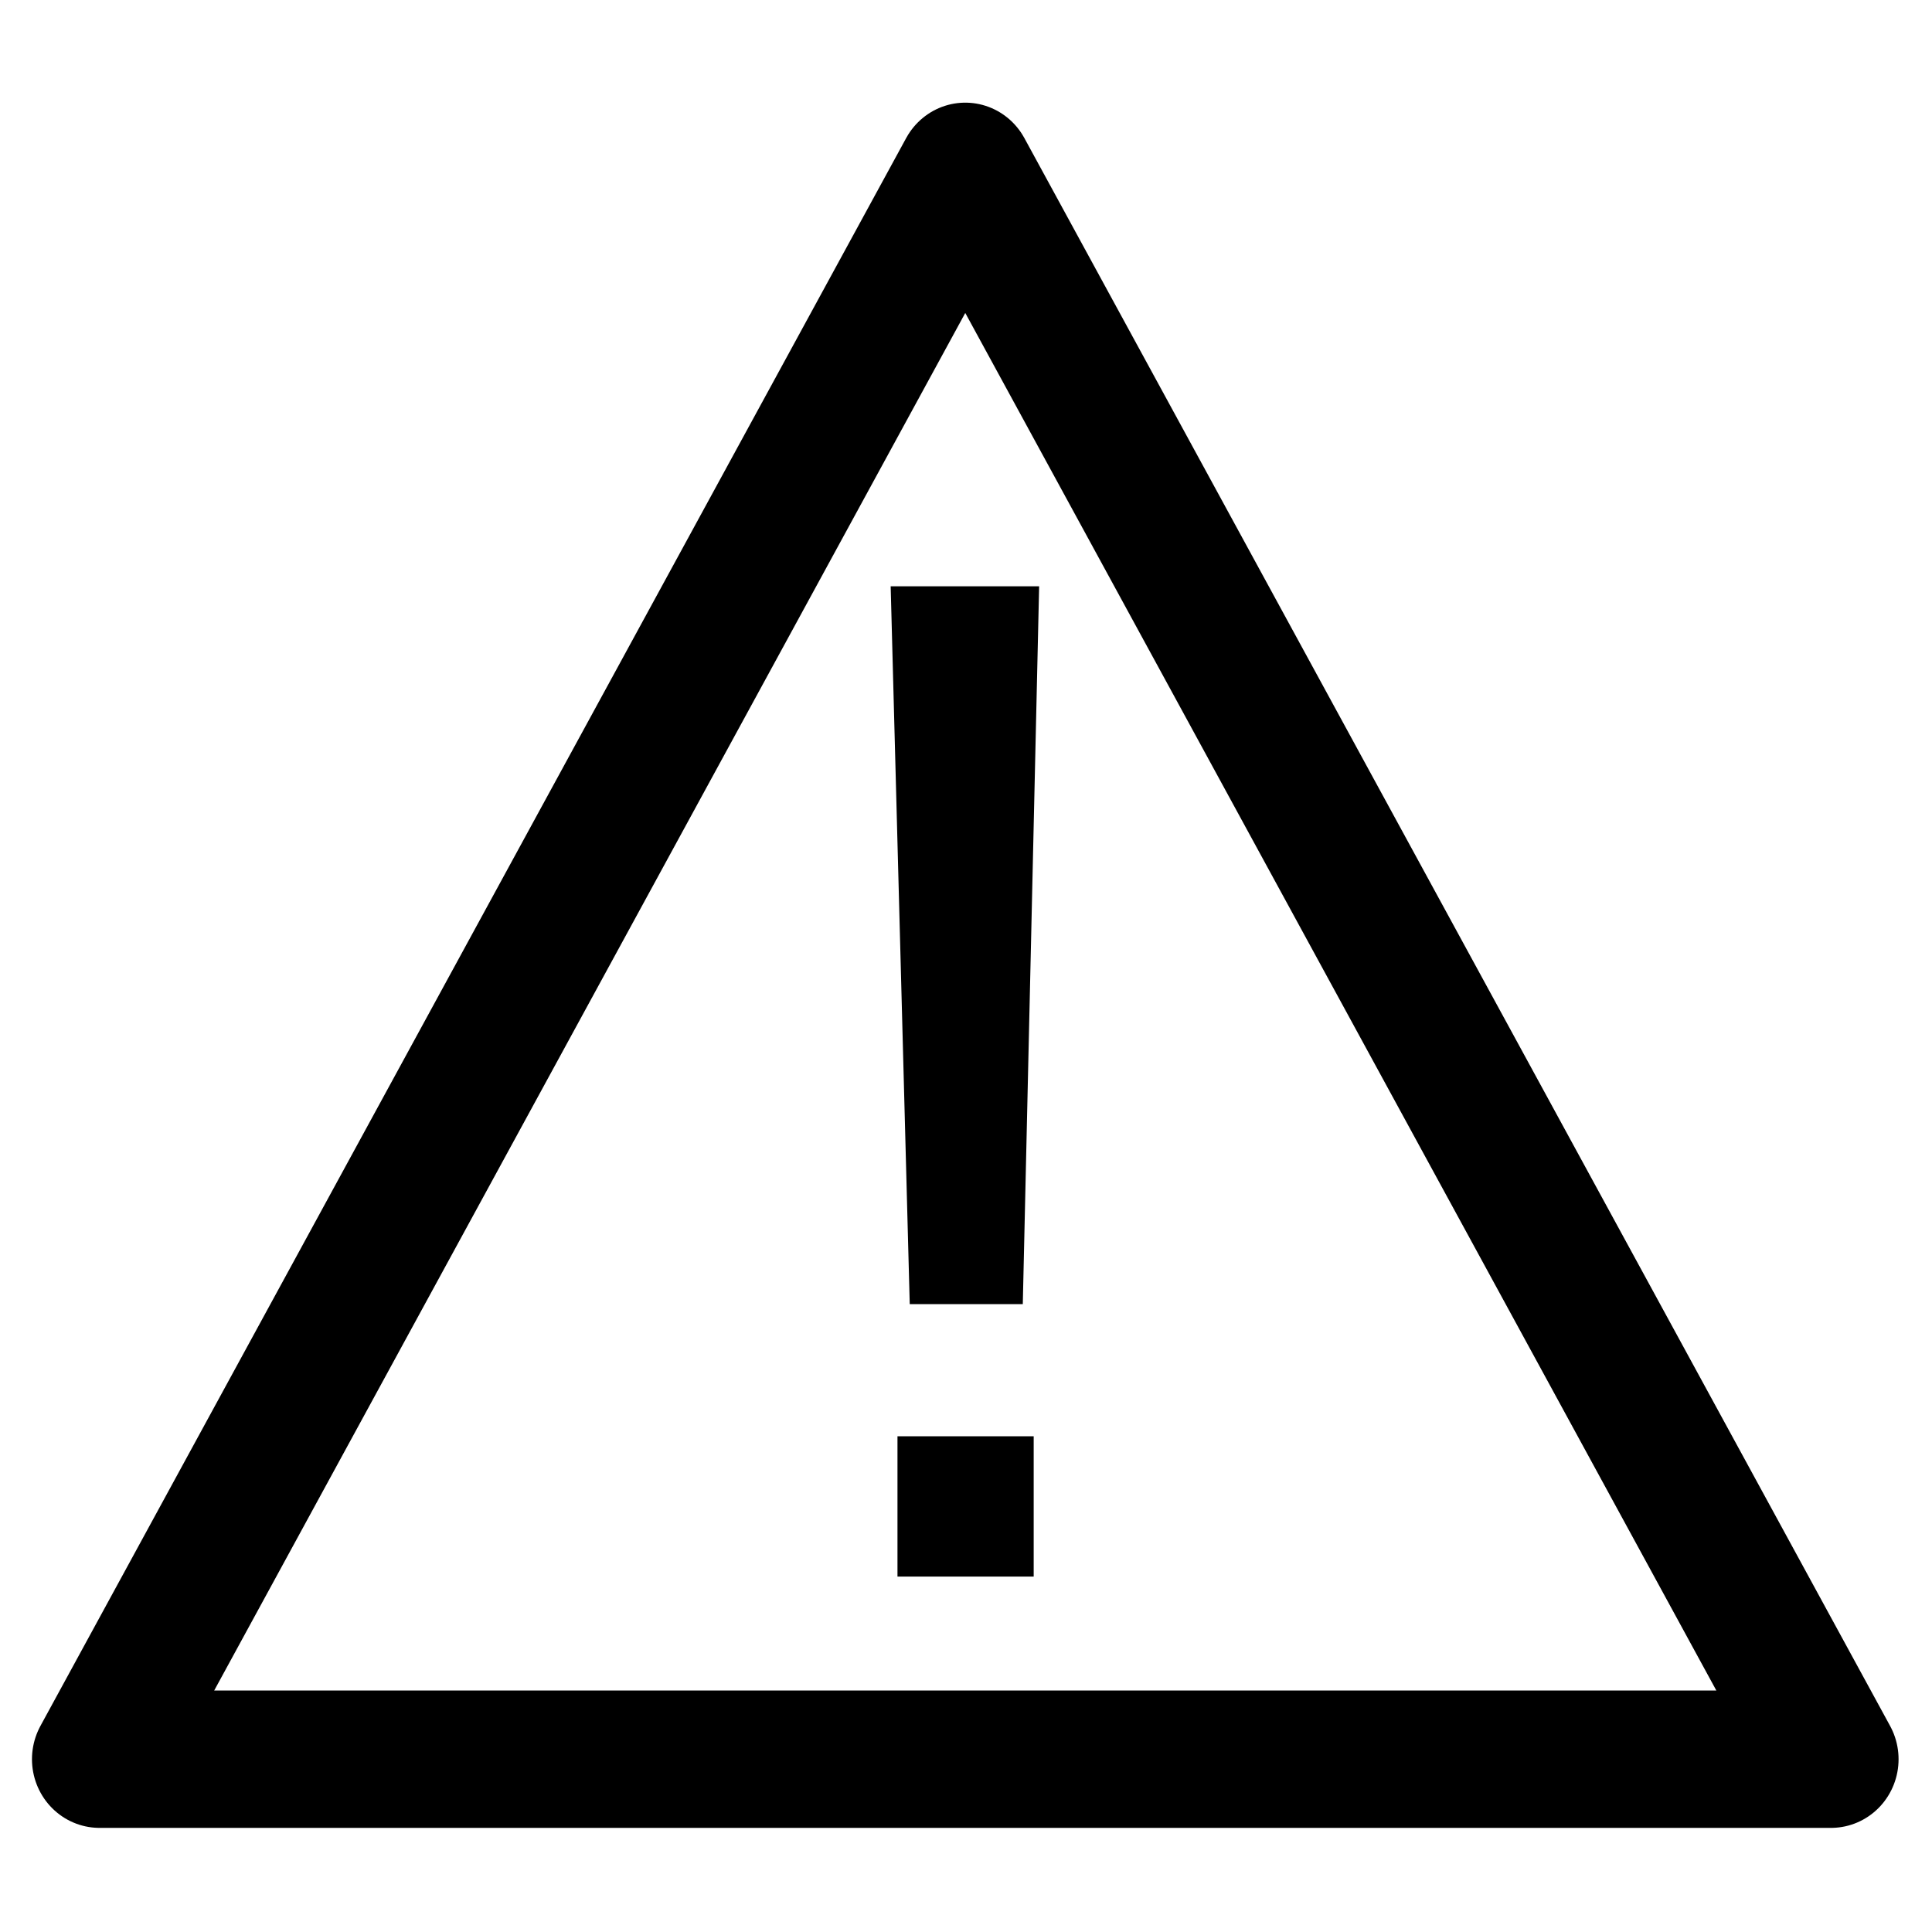
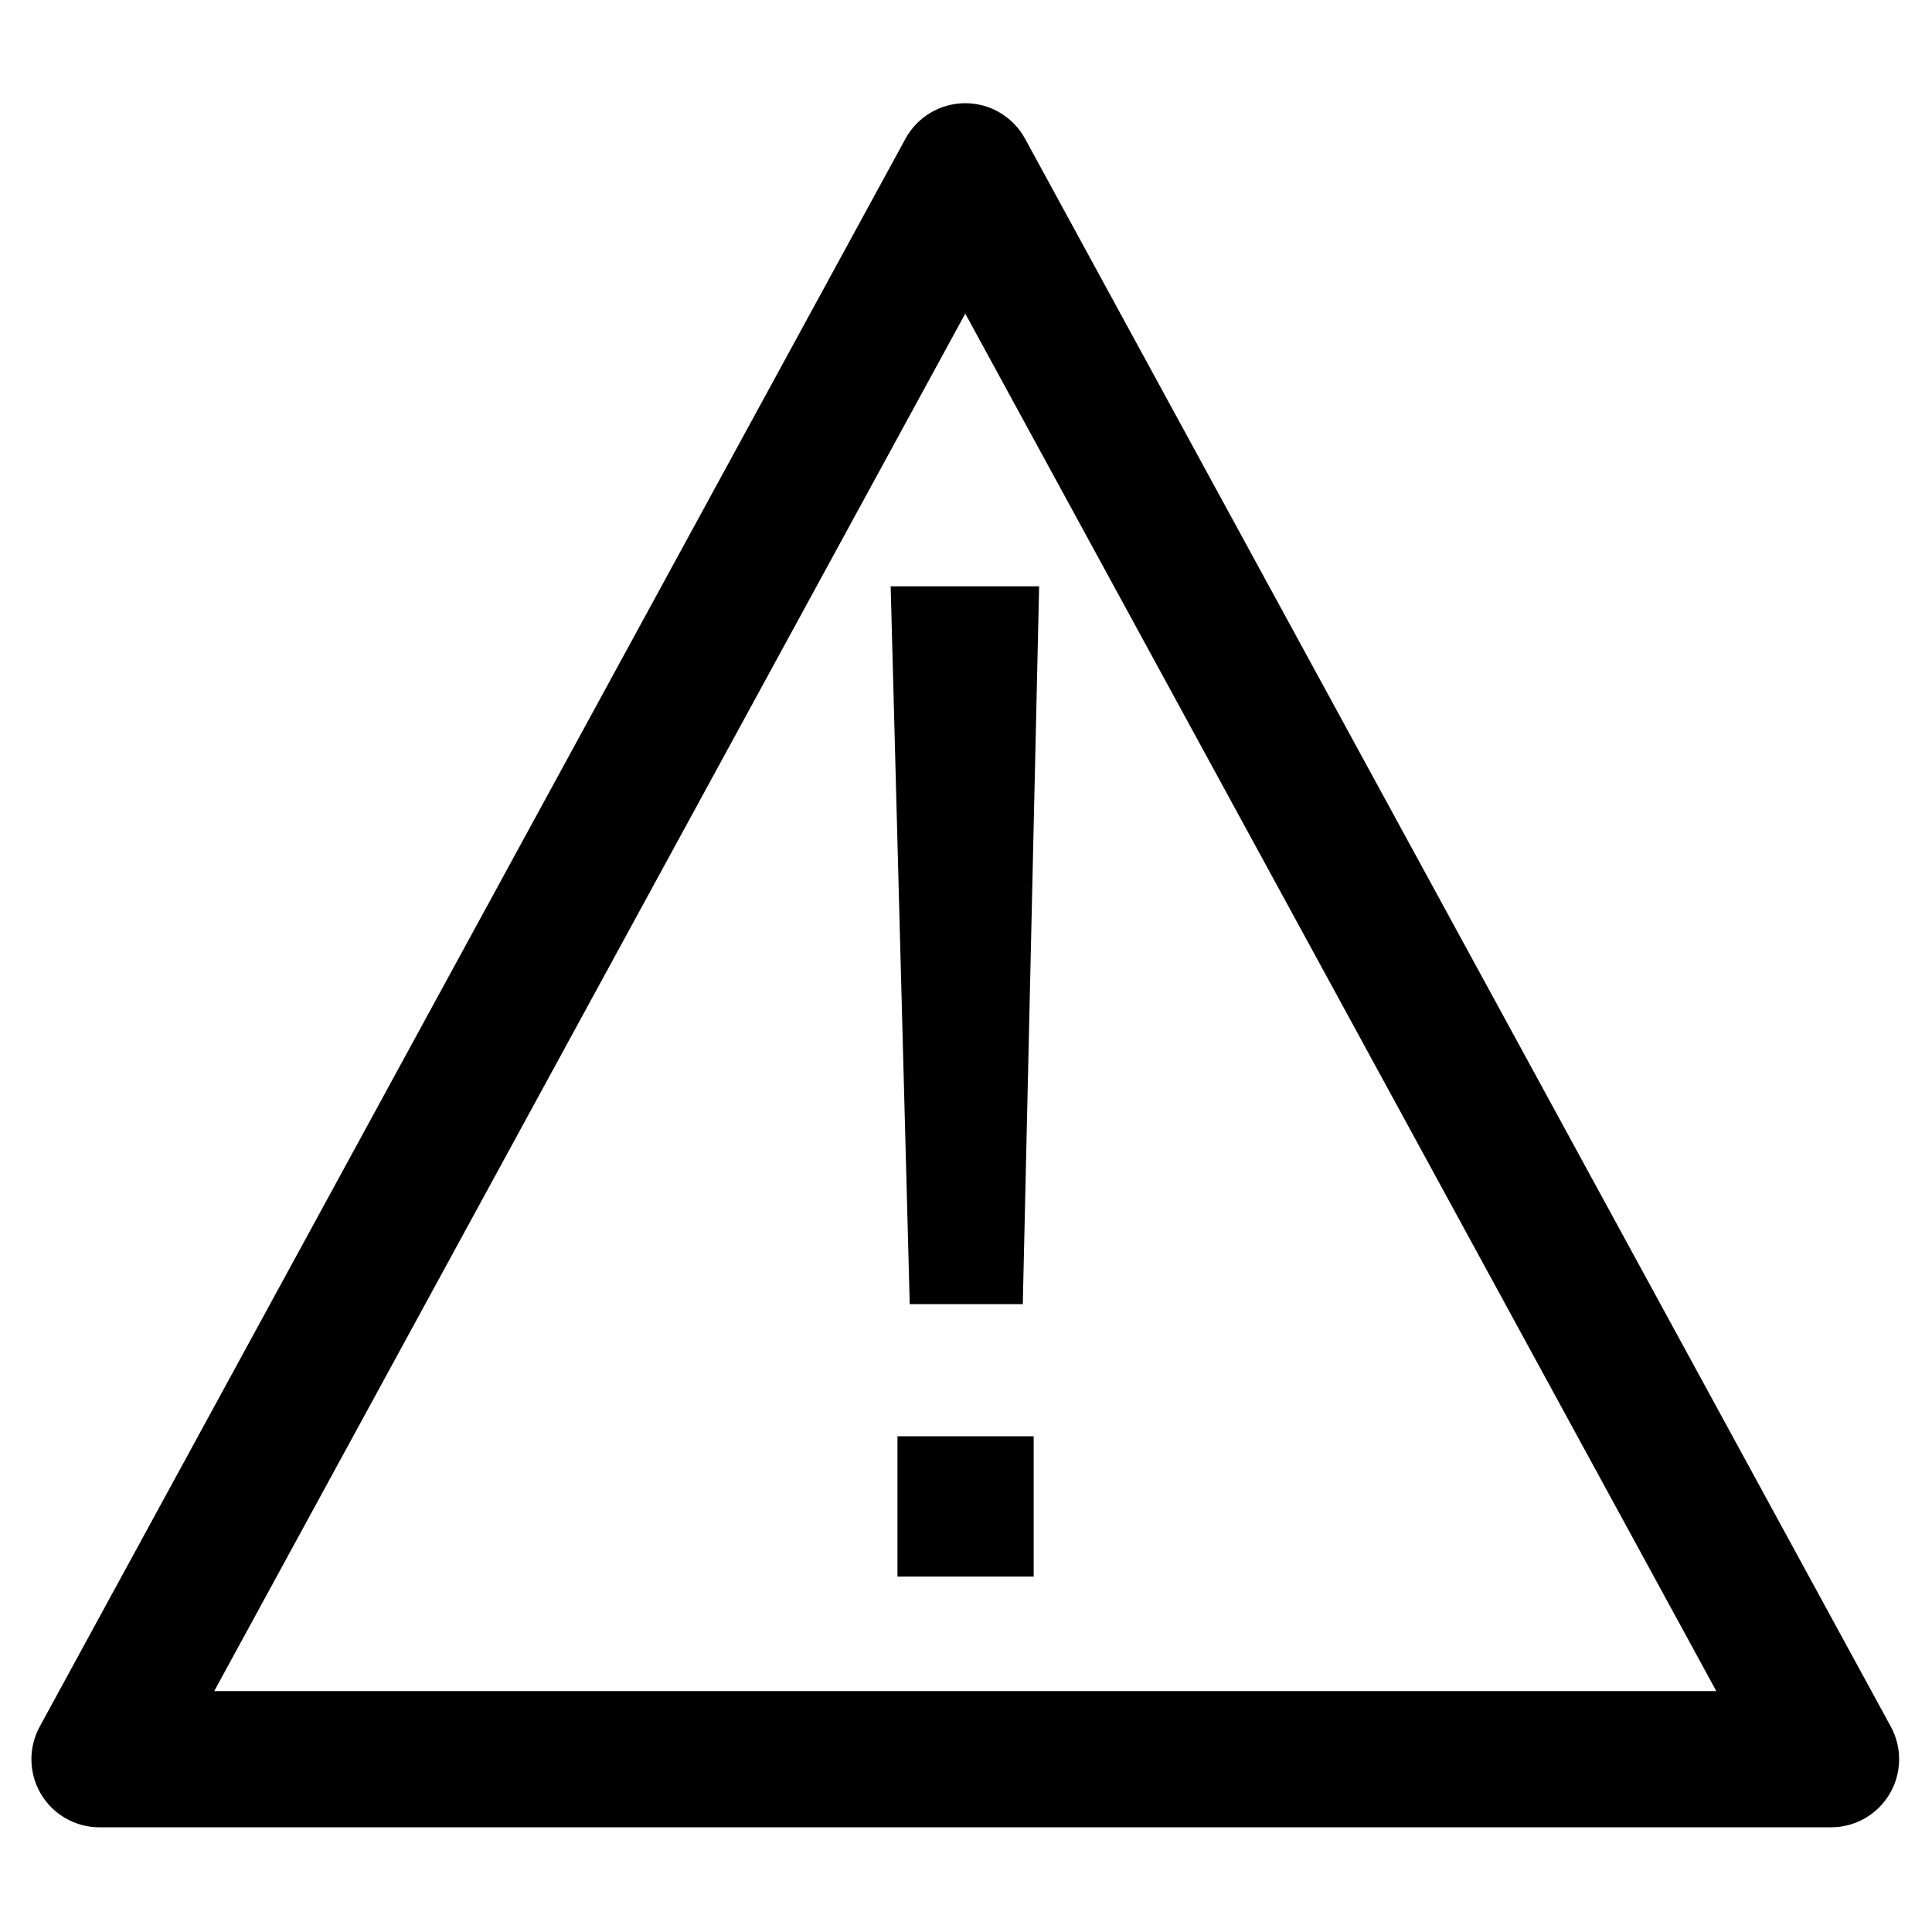
- <svg xmlns="http://www.w3.org/2000/svg" width="100%" height="100%" viewBox="0 0 1182 1182" version="1.1" xml:space="preserve" style="fill-rule:evenodd;clip-rule:evenodd;stroke-linecap:round;stroke-linejoin:round;stroke-miterlimit:1.5;">
+ <svg xmlns="http://www.w3.org/2000/svg" width="100%" height="100%" viewBox="0 0 1182 1182" version="1.1" xml:space="preserve" style="fill-rule:evenodd;clip-rule:evenodd;stroke-linejoin:round;stroke-miterlimit:2;">
  <g transform="matrix(1,0,0,1,0,21.6937)">
    <g transform="matrix(0.927786,0,0,0.943189,60.8838,83.1177)">
-       <path d="M570.894,0L1141.79,1029.99L0,1029.99L570.894,0Z" style="fill:none;stroke:black;stroke-width:89.08px;" />
+       <path d="M610.325,-21.148L1181.22,1008.84C1188.81,1022.53 1188.5,1039.14 1180.41,1052.55C1172.32,1065.95 1157.64,1074.17 1141.79,1074.17L-0,1074.17C-15.849,1074.17 -30.525,1065.95 -38.617,1052.55C-46.709,1039.14 -47.018,1022.53 -39.431,1008.84L531.463,-21.148C539.331,-35.344 554.456,-44.178 570.894,-44.178C587.332,-44.178 602.457,-35.344 610.325,-21.148ZM570.894,92.288C465.324,282.754 177.39,802.237 75.639,985.812C75.639,985.812 1066.15,985.812 1066.15,985.812L570.894,92.288Z" />
    </g>
-     <g transform="matrix(8.47952,0,0,8.47952,-4026.84,-4481.29)">
-       <g transform="matrix(98.276,0,0,98.276,525.197,639.674)">
+     <g transform="matrix(833.333,0,0,833.333,426.578,942.838)">
+       <g>
        <path d="M0.251,-0.727L0.239,-0.2L0.156,-0.2L0.142,-0.727L0.251,-0.727ZM0.247,-0L0.147,-0L0.147,-0.103L0.247,-0.103L0.247,-0Z" style="fill-rule:nonzero;" />
      </g>
    </g>
  </g>
</svg>
